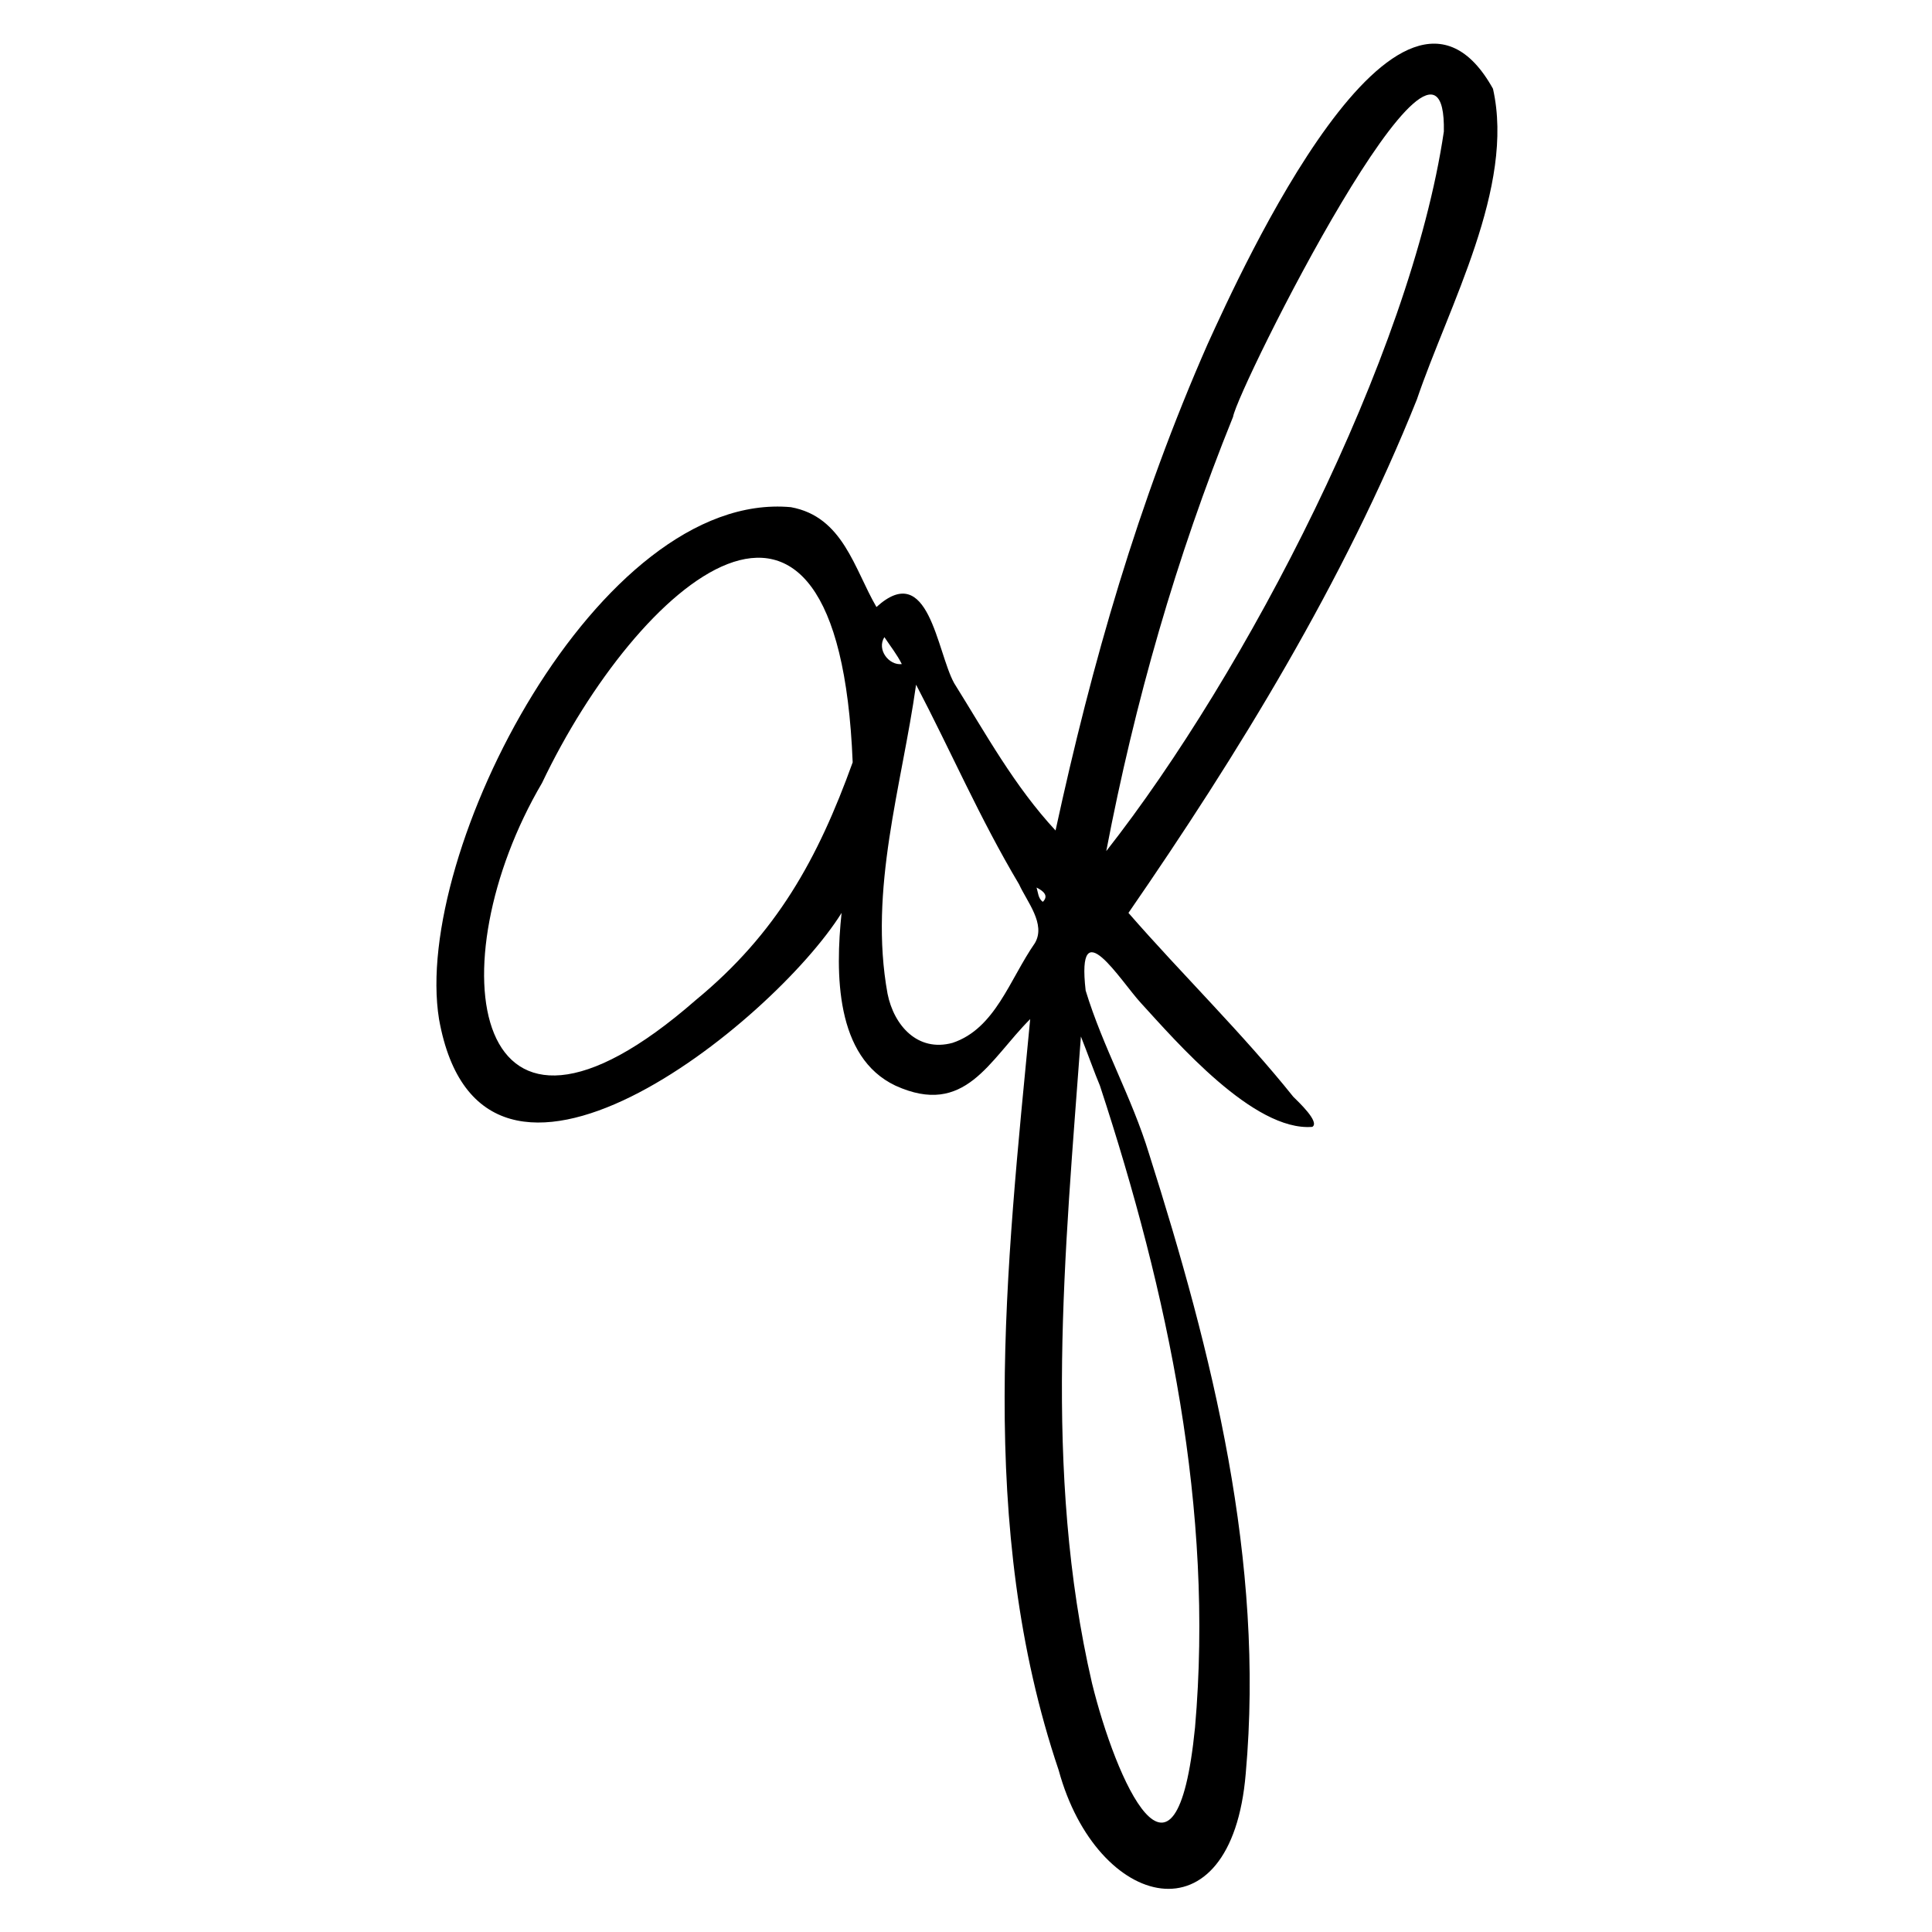
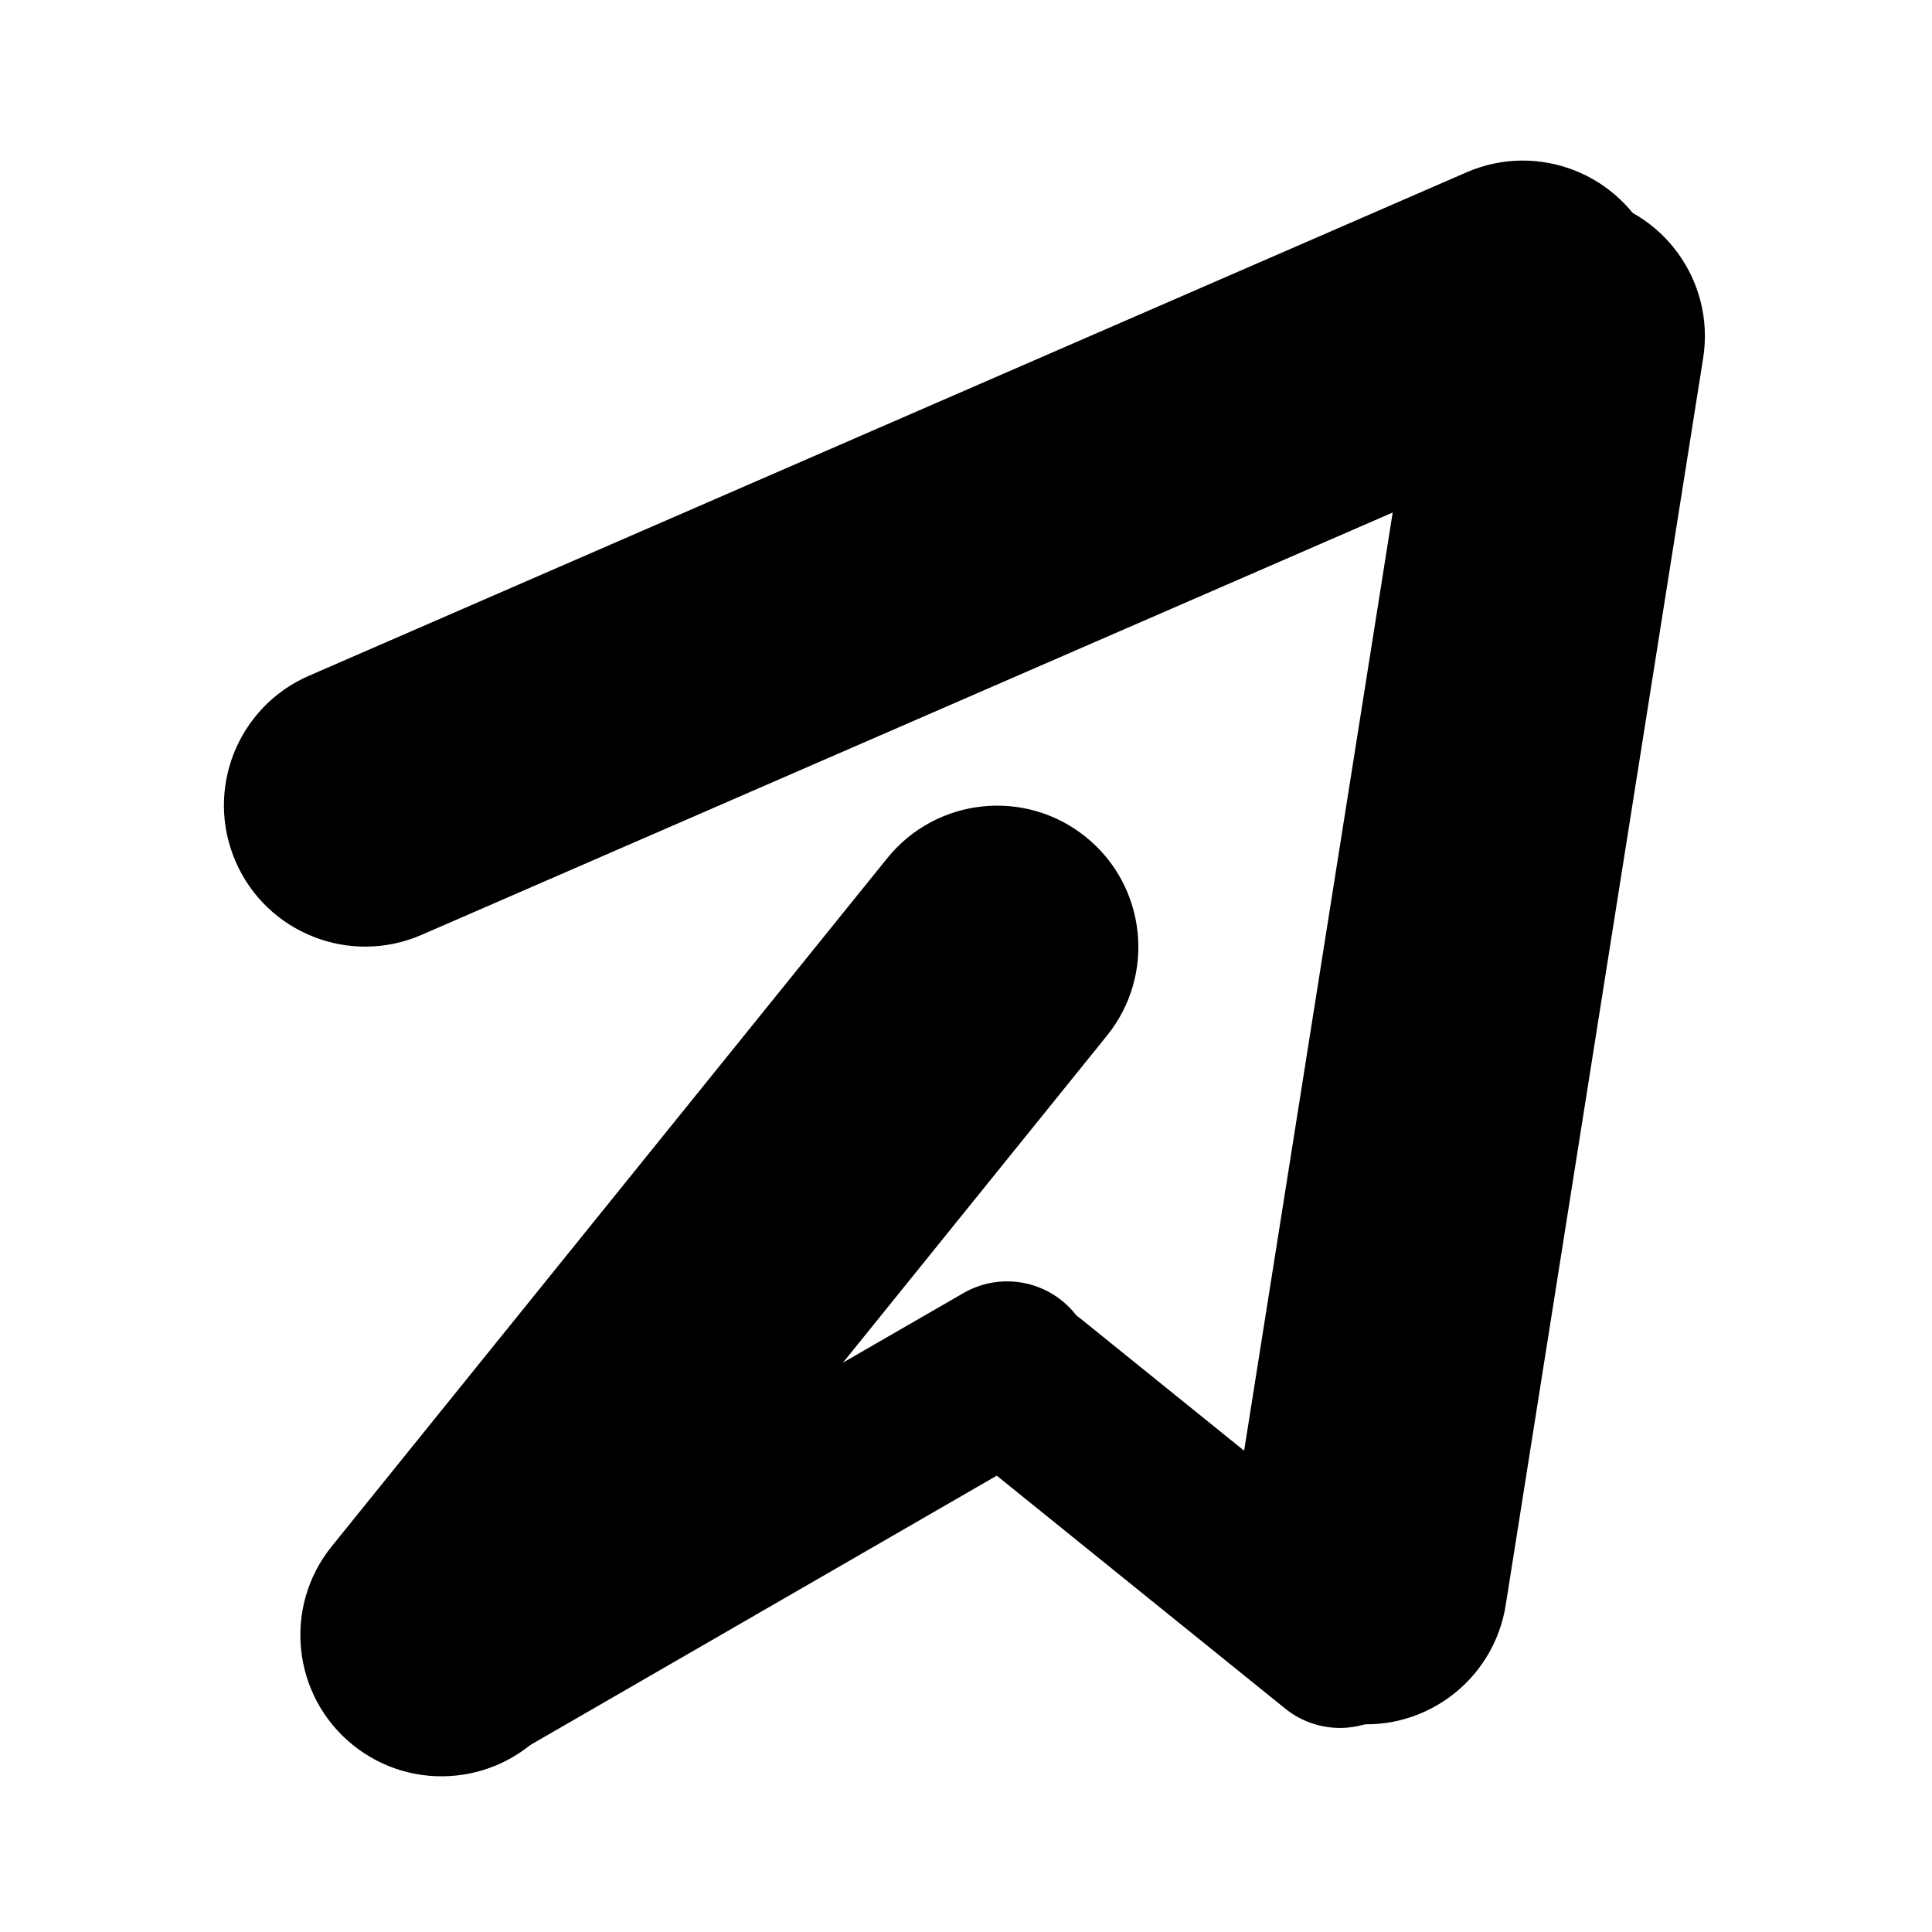
- <svg xmlns="http://www.w3.org/2000/svg" version="1.1" id="Layer_1" x="0px" y="0px" viewBox="0 0 121.9 121.9" style="enable-background:new 0 0 121.9 121.9;" xml:space="preserve">
+ <svg xmlns="http://www.w3.org/2000/svg" version="1.1" id="Layer_1" x="0px" y="0px" viewBox="0 0 201 201" style="enable-background:new 0 0 201 201;" xml:space="preserve">
+   <style type="text/css">
+ 	.st0{display:none;}
+ 	.st1{display:inline;}
+ </style>
  <g>
-     <path d="M94.2,5.6C88.3-5,78.3,17.1,76.2,21.7c-4.4,10-7.3,20.1-9.6,30.7c-2.6-2.8-4.4-6.1-6.4-9.3c-1.1-2-1.6-7.8-4.9-4.8   c-1.4-2.4-2.1-5.7-5.4-6.3c-12.1-1.1-23.9,21.8-22.2,32.3c2.7,15.1,21.1,0.2,25.4-6.7c-0.4,3.8-0.4,9.1,3.4,10.9   c4.4,2,5.9-1.6,8.5-4.2c-1.5,15.7-3.4,32,1.8,47.4c2.4,8.8,10.9,11,11.8,0.2c1.2-13.4-2.1-26.5-6.1-39.1c-1.1-3.6-2.9-6.7-4-10.3   c-0.6-5.2,2.2-0.6,3.5,0.8c2.2,2.4,7.1,8.1,10.8,7.8c0.5-0.3-0.9-1.6-1.2-1.9c-3.2-4-7-7.7-10.4-11.6c6.9-10,13.6-20.9,18.2-32.4   C91.4,19.3,95.6,11.8,94.2,5.6z M53.8,48.1c-2.2,6.1-4.8,10.8-9.9,15c-14.3,12.5-16.4-2.3-9.7-13.7C40.2,36.8,52.9,25.6,53.8,48.1z    M55.8,40.2c0.4,0.6,0.8,1.1,1.1,1.7C56.1,42,55.3,41,55.8,40.2z M65.3,59.5c-1.6,2.3-2.5,5.4-5.2,6.3c-2.2,0.6-3.7-1.1-4.1-3.1   c-1.2-6.6,0.9-13.1,1.8-19.5c2.2,4.2,4,8.4,6.5,12.6C64.8,56.9,66,58.3,65.3,59.5z M65.8,56.9c-0.3-0.2-0.3-0.6-0.4-0.9   C65.8,56.2,66.2,56.5,65.8,56.9z M69.4,68.5c4.3,13.1,7.2,26.8,6,40.5c-1.2,12-5,3.3-6.5-2.8c-3.1-13.4-1.7-27.2-0.7-40.8   C68.6,66.4,69.1,67.8,69.4,68.5z M91.1,8.3c-2.1,14.2-12.5,34.2-21.3,45.4c1.8-9.4,4.4-18.5,8-27.4C78.1,24.5,91.3-1.9,91.1,8.3z" />
+     <g>
+       <path d="M152.57,17.93L32.13,70.31c-7.44,3.24-10.85,11.89-7.61,19.34l0,0c3.24,7.44,11.89,10.85,19.34,7.61l120.44-52.38    c7.44-3.24,10.85-11.89,7.61-19.34l0,0C168.67,18.1,160.01,14.69,152.57,17.93z" />
+       <path d="M148.16,32.68l-20.54,129.72c-1.27,8.02,4.2,15.54,12.22,16.81h0c8.02,1.27,15.54-4.2,16.81-12.22l20.54-129.72    c1.27-8.02-4.2-15.54-12.22-16.81l0,0C156.95,19.2,149.42,24.67,148.16,32.68z" />
+       <path d="M100.23,134.53l-54.73,31.6c-4.35,2.51-5.84,8.07-3.33,12.42l0,0c2.51,4.35,8.07,5.84,12.42,3.33l54.73-31.6    c4.35-2.51,5.84-8.07,3.33-12.42l0,0C110.15,133.51,104.58,132.02,100.23,134.53z" />
+       <path d="M145.13,163.6l-32.67-26.38c-3.91-3.16-9.63-2.54-12.79,1.36l0,0c-3.16,3.91-2.54,9.63,1.36,12.79l32.67,26.38    c3.91,3.16,9.63,2.54,12.79-1.36l0,0C149.65,172.48,149.04,166.76,145.13,163.6z" />
+       <path d="M92.31,89.28l-57.8,71.6c-5.1,6.31-4.11,15.57,2.2,20.66l0,0c6.31,5.1,15.57,4.11,20.66-2.2l57.8-71.6    c5.1-6.31,4.11-15.57-2.2-20.66l0,0C106.66,81.98,97.41,82.97,92.31,89.28z" />
+     </g>
  </g>
</svg>
